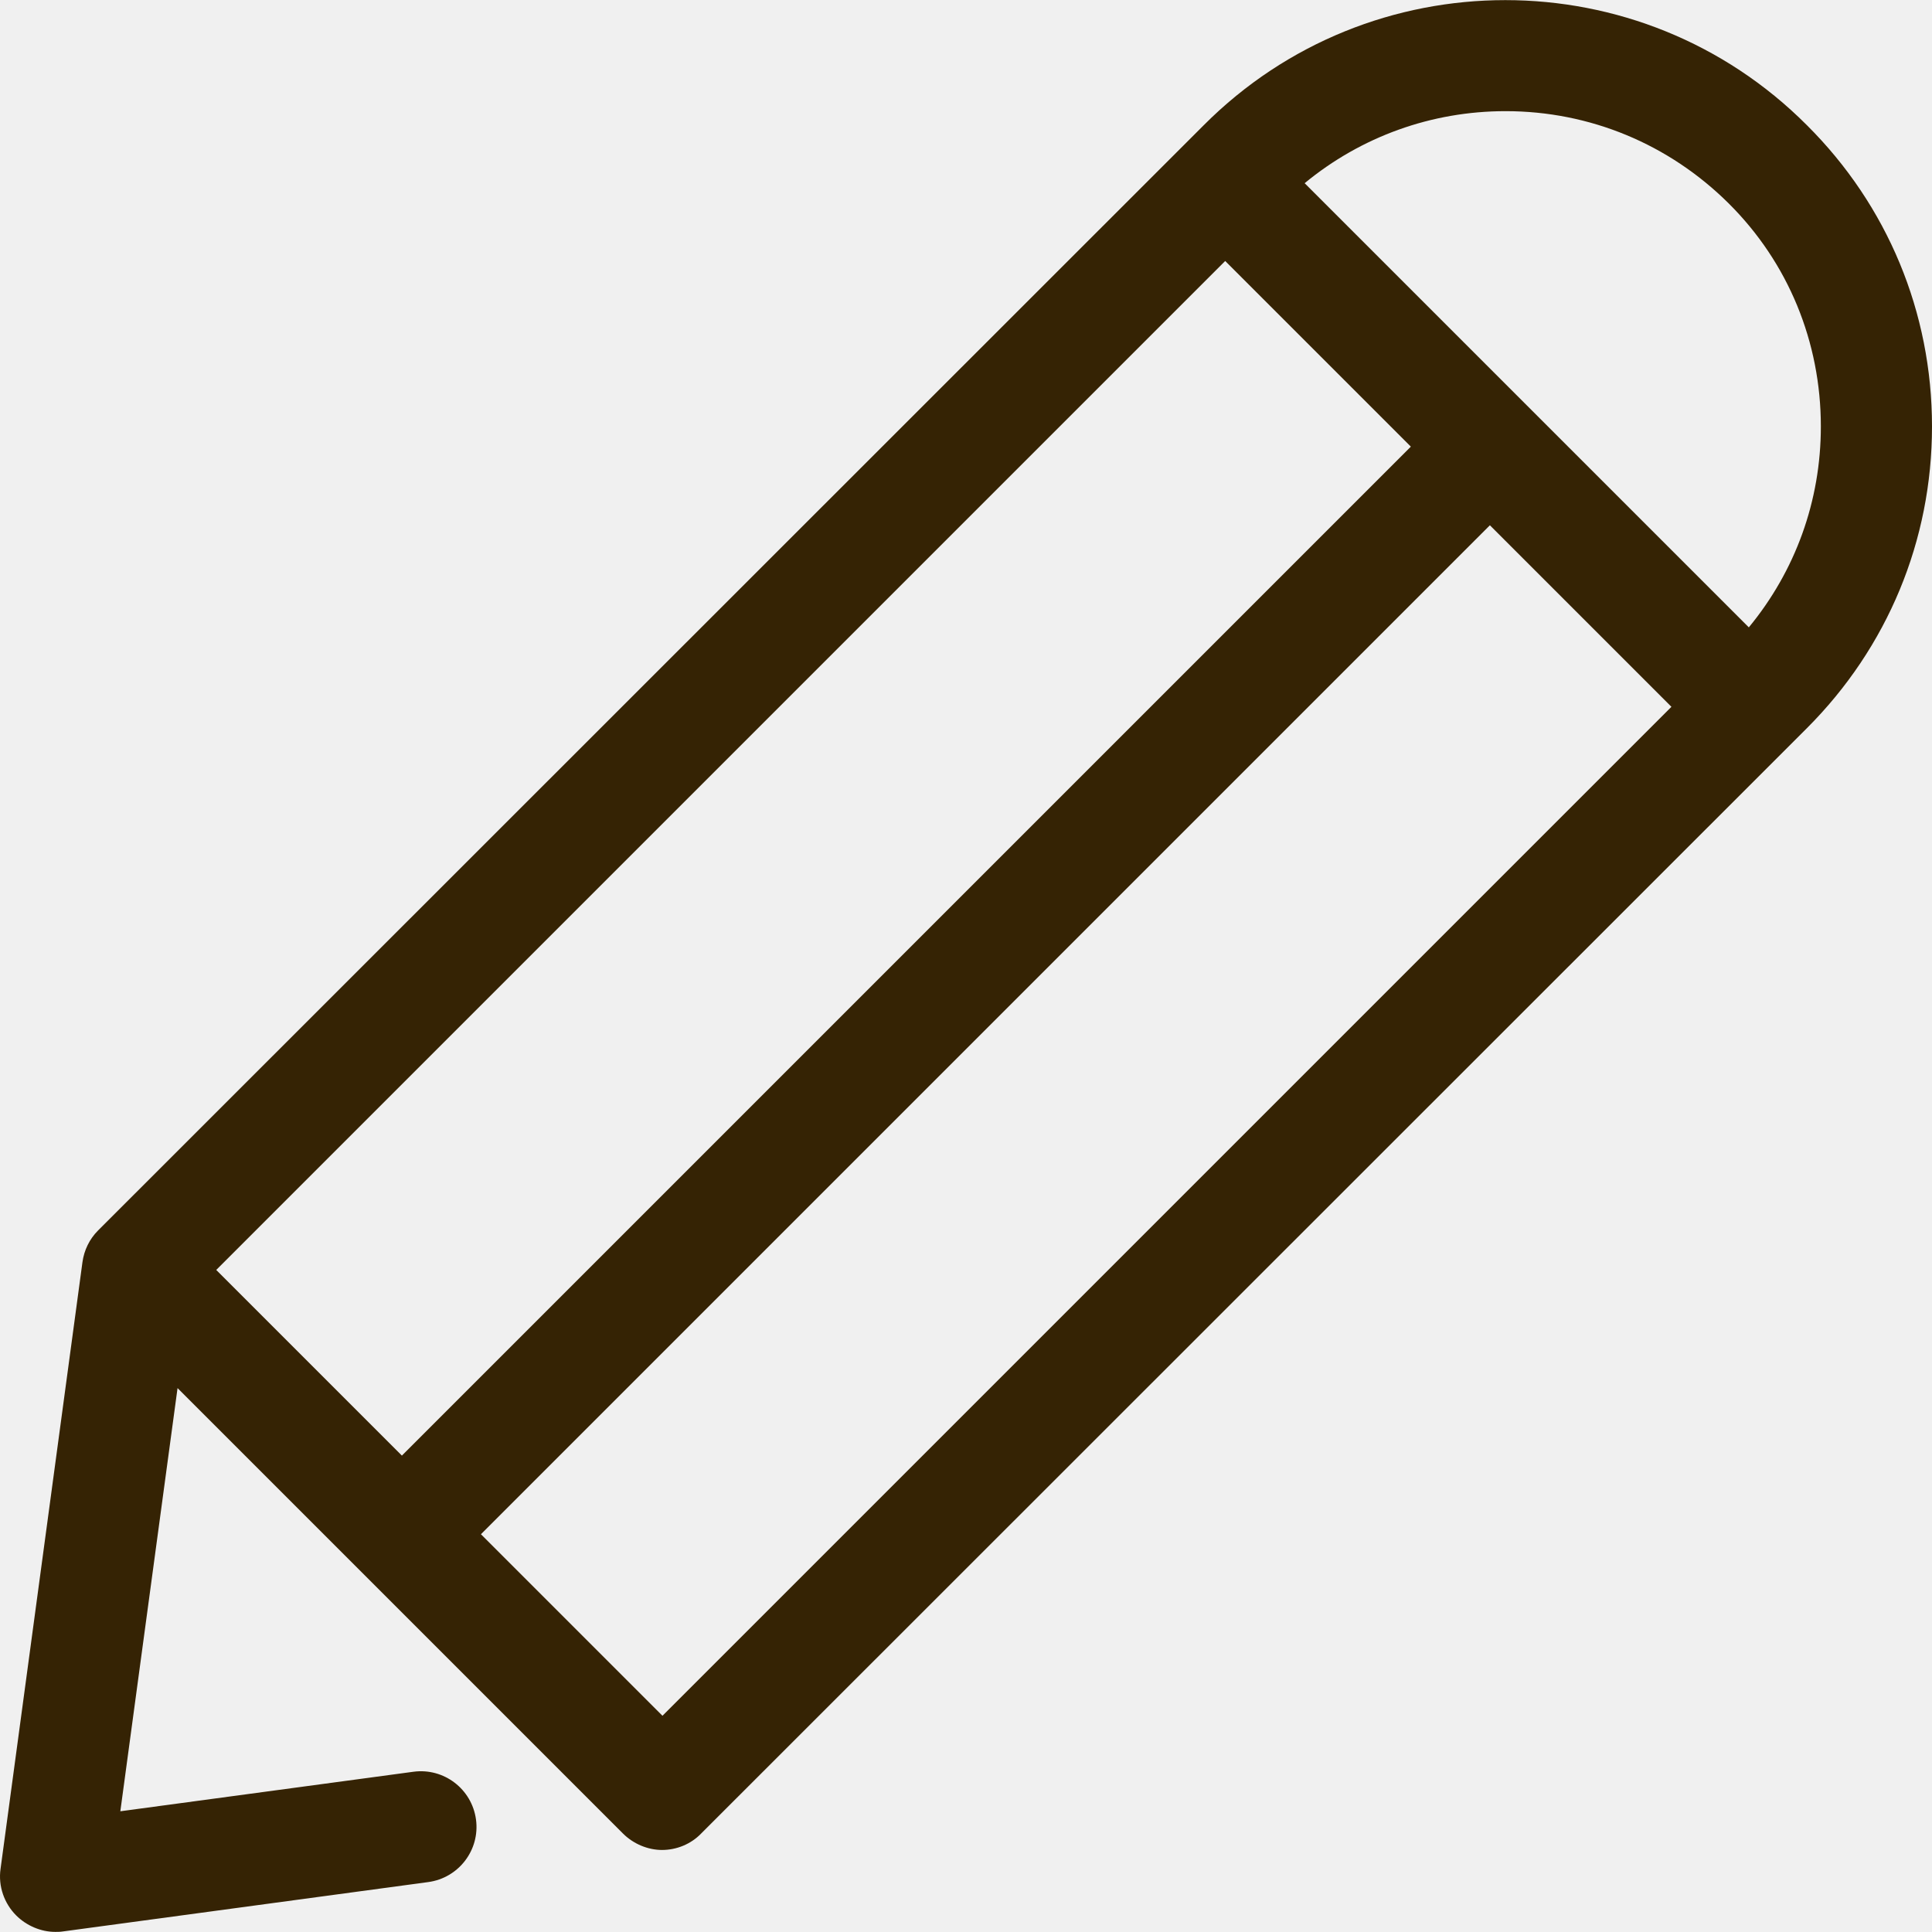
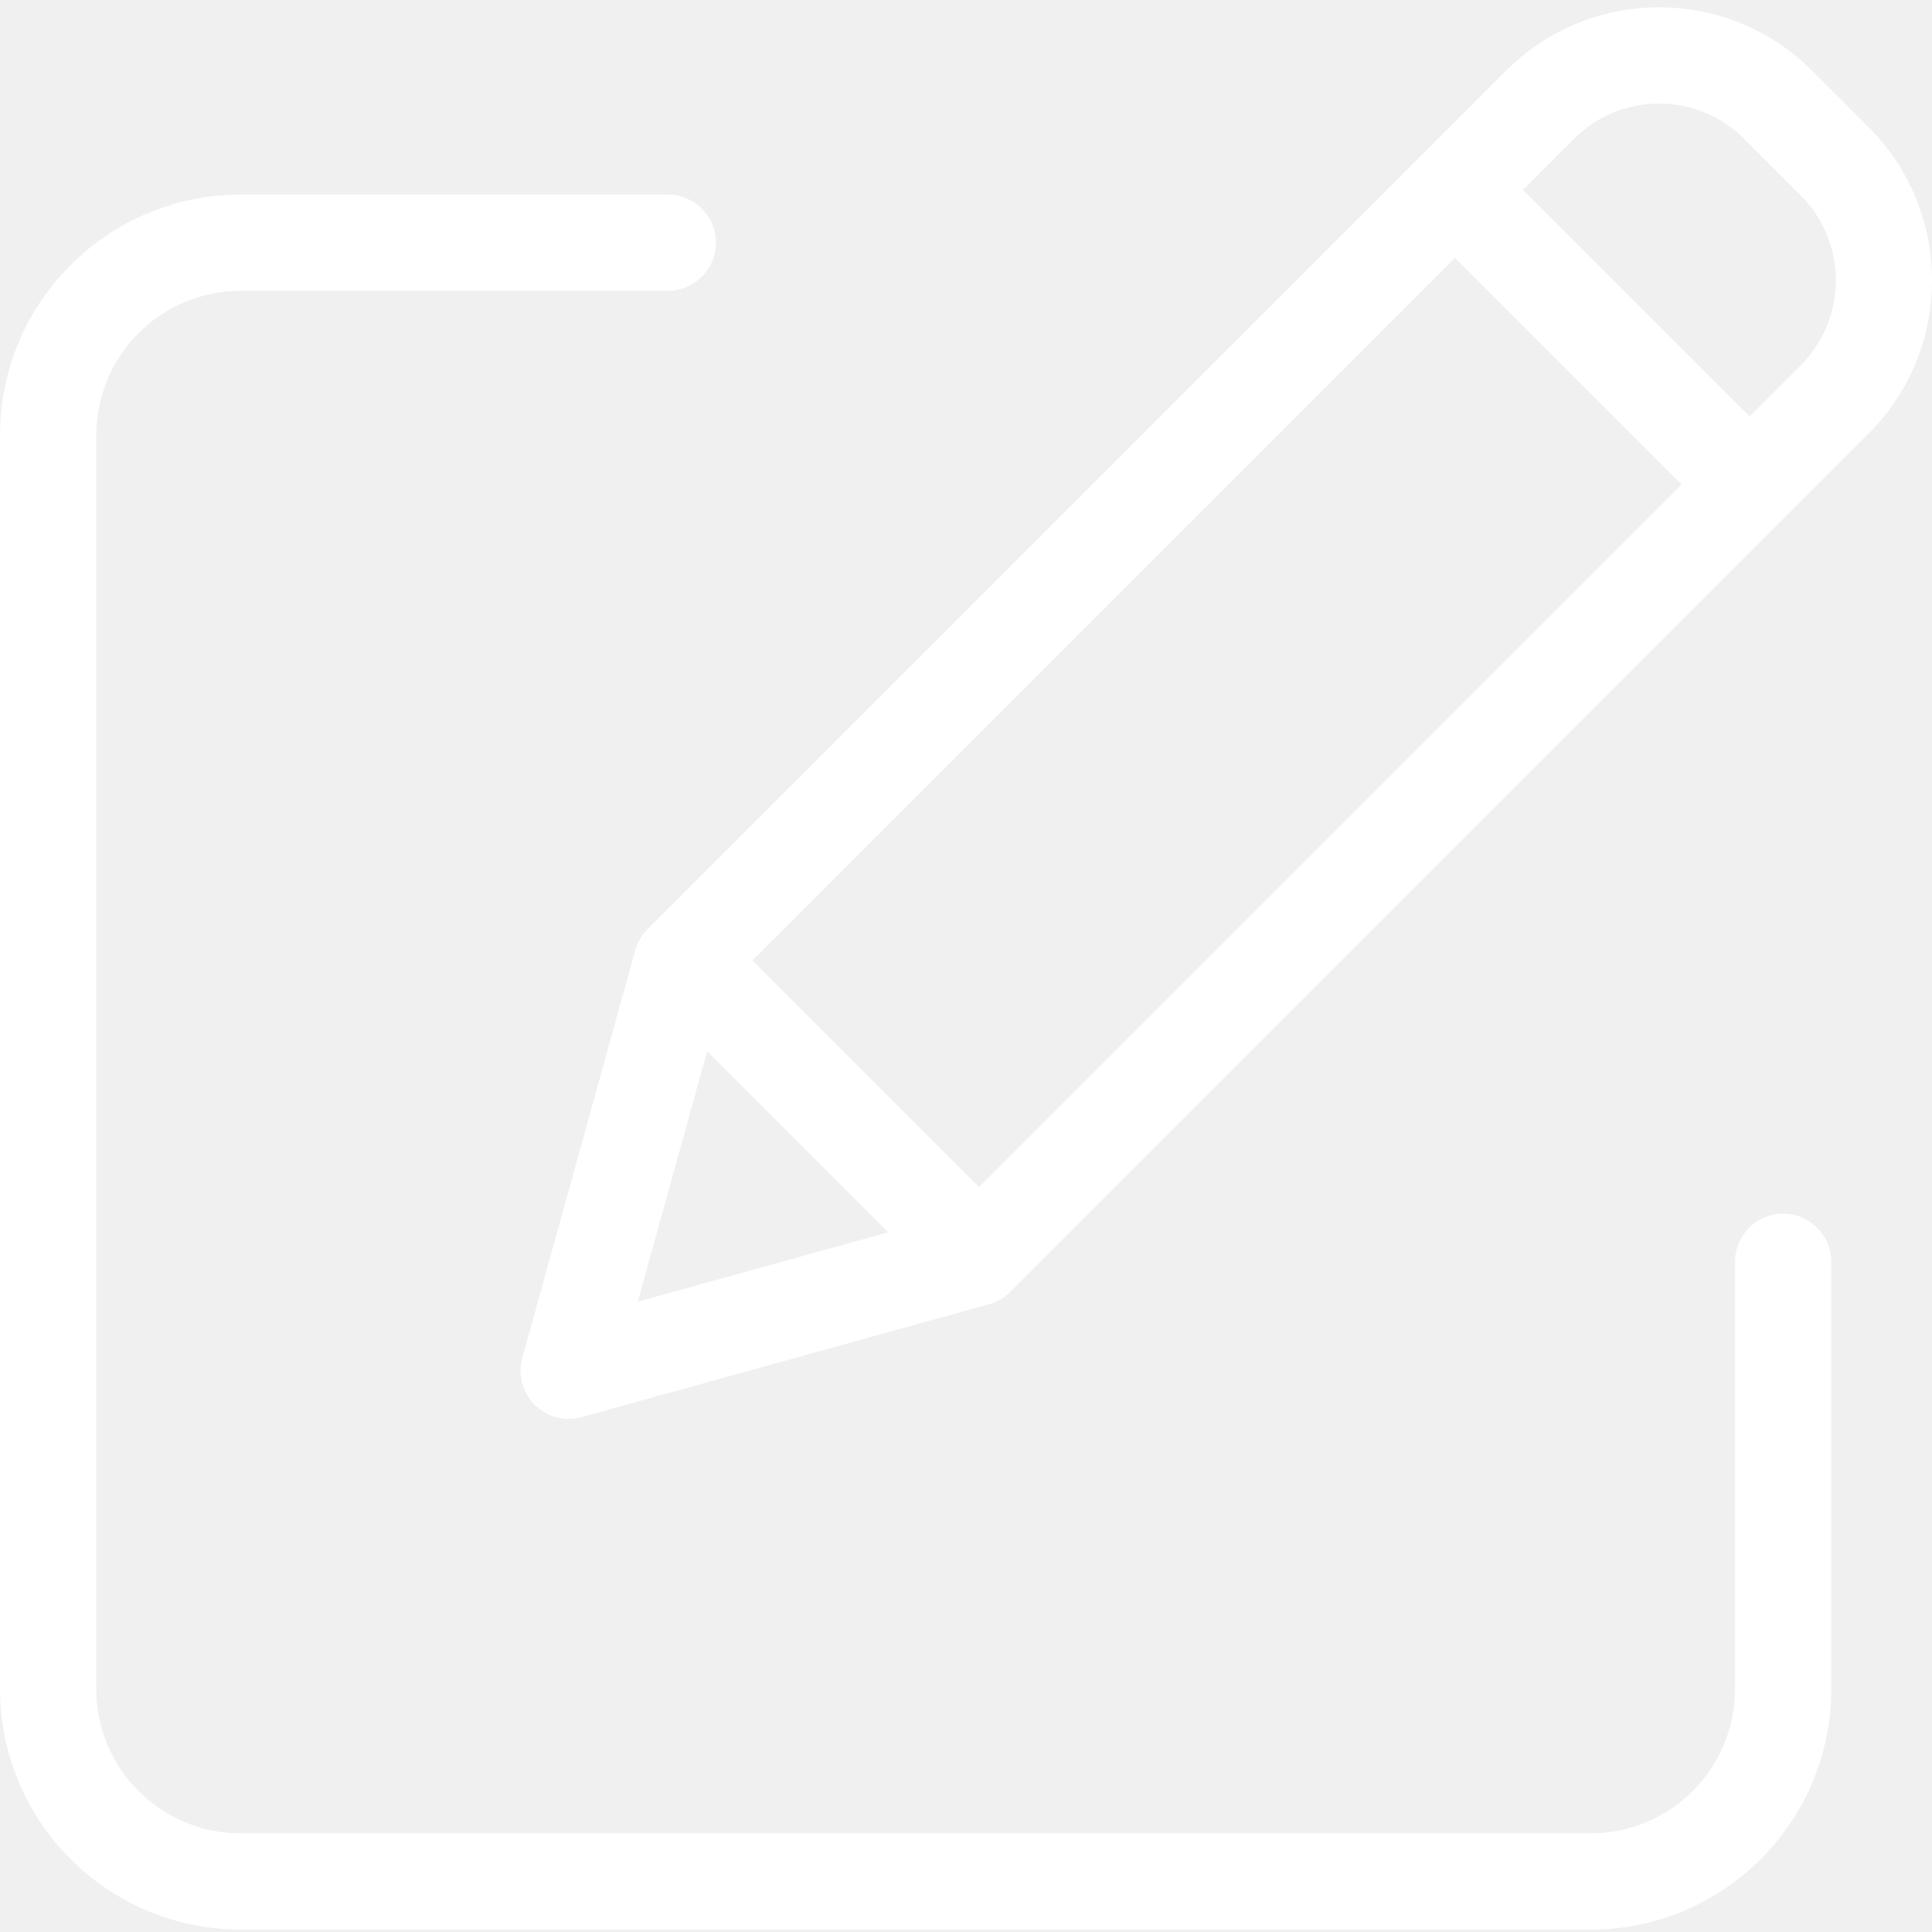
- <svg xmlns="http://www.w3.org/2000/svg" version="1.1" id="Capa_1" x="0px" y="0px" viewBox="0 0 469.331 469.331" style="enable-background:new 0 0 469.331 469.331;" xml:space="preserve" width="512px" height="512px" class="">
-   <g>
-     <g>
-       <path d="M438.931,30.403c-40.4-40.5-106.1-40.5-146.5,0l-268.6,268.5c-2.1,2.1-3.4,4.8-3.8,7.7l-19.9,147.4   c-0.6,4.2,0.9,8.4,3.8,11.3c2.5,2.5,6,4,9.5,4c0.6,0,1.2,0,1.8-0.1l88.8-12c7.4-1,12.6-7.8,11.6-15.2c-1-7.4-7.8-12.6-15.2-11.6   l-71.2,9.6l13.9-102.8l108.2,108.2c2.5,2.5,6,4,9.5,4s7-1.4,9.5-4l268.6-268.5c19.6-19.6,30.4-45.6,30.4-73.3   S458.531,49.903,438.931,30.403z M297.631,63.403l45.1,45.1l-245.1,245.1l-45.1-45.1L297.631,63.403z M160.931,416.803l-44.1-44.1   l245.1-245.1l44.1,44.1L160.931,416.803z M424.831,152.403l-107.9-107.9c13.7-11.3,30.8-17.5,48.8-17.5c20.5,0,39.7,8,54.2,22.4   s22.4,33.7,22.4,54.2C442.331,121.703,436.131,138.703,424.831,152.403z" data-original="#000000" class="active-path" data-old_color="#000000" fill="#352304" />
-     </g>
-   </g>
+ <svg xmlns="http://www.w3.org/2000/svg" height="512px" viewBox="0 -1 401.523 401" width="512px">
+   <path d="m370.59 250.973c-5.523 0-10 4.477-10 10v88.789c-.02 16.562-13.438 29.984-30 30h-280.59c-16.562-.016-29.98-13.438-30-30v-260.59c.02-16.559 13.438-29.98 30-30h88.789c5.523 0 10-4.477 10-10 0-5.52-4.477-10-10-10h-88.789c-27.602.031-49.969 22.398-50 50v260.594c.031 27.602 22.398 49.969 50 50h280.59c27.602-.031 49.969-22.398 50-50v-88.793c0-5.523-4.477-10-10-10zm0 0" fill="#FFFFFF" />
+   <path d="m376.629 13.441c-17.574-17.574-46.066-17.574-63.641 0l-178.406 178.406c-1.223 1.223-2.105 2.738-2.566 4.402l-23.461 84.699c-.965 3.473.016 7.191 2.562 9.742 2.551 2.547 6.27 3.527 9.742 2.566l84.699-23.465c1.664-.461 3.18-1.344 4.402-2.566l178.402-178.41c17.547-17.586 17.547-46.055 0-63.641zm-220.258 184.906 146.012-146.016 47.09 47.09-146.016 146.016zm-9.406 18.875 37.621 37.625-52.039 14.418zm227.258-142.547-10.605 10.605-47.094-47.094 10.609-10.605c9.762-9.762 25.59-9.762 35.352 0l11.738 11.734c9.746 9.773 9.746 25.59 0 35.359zm0 0" fill="#FFFFFF" />
</svg>
